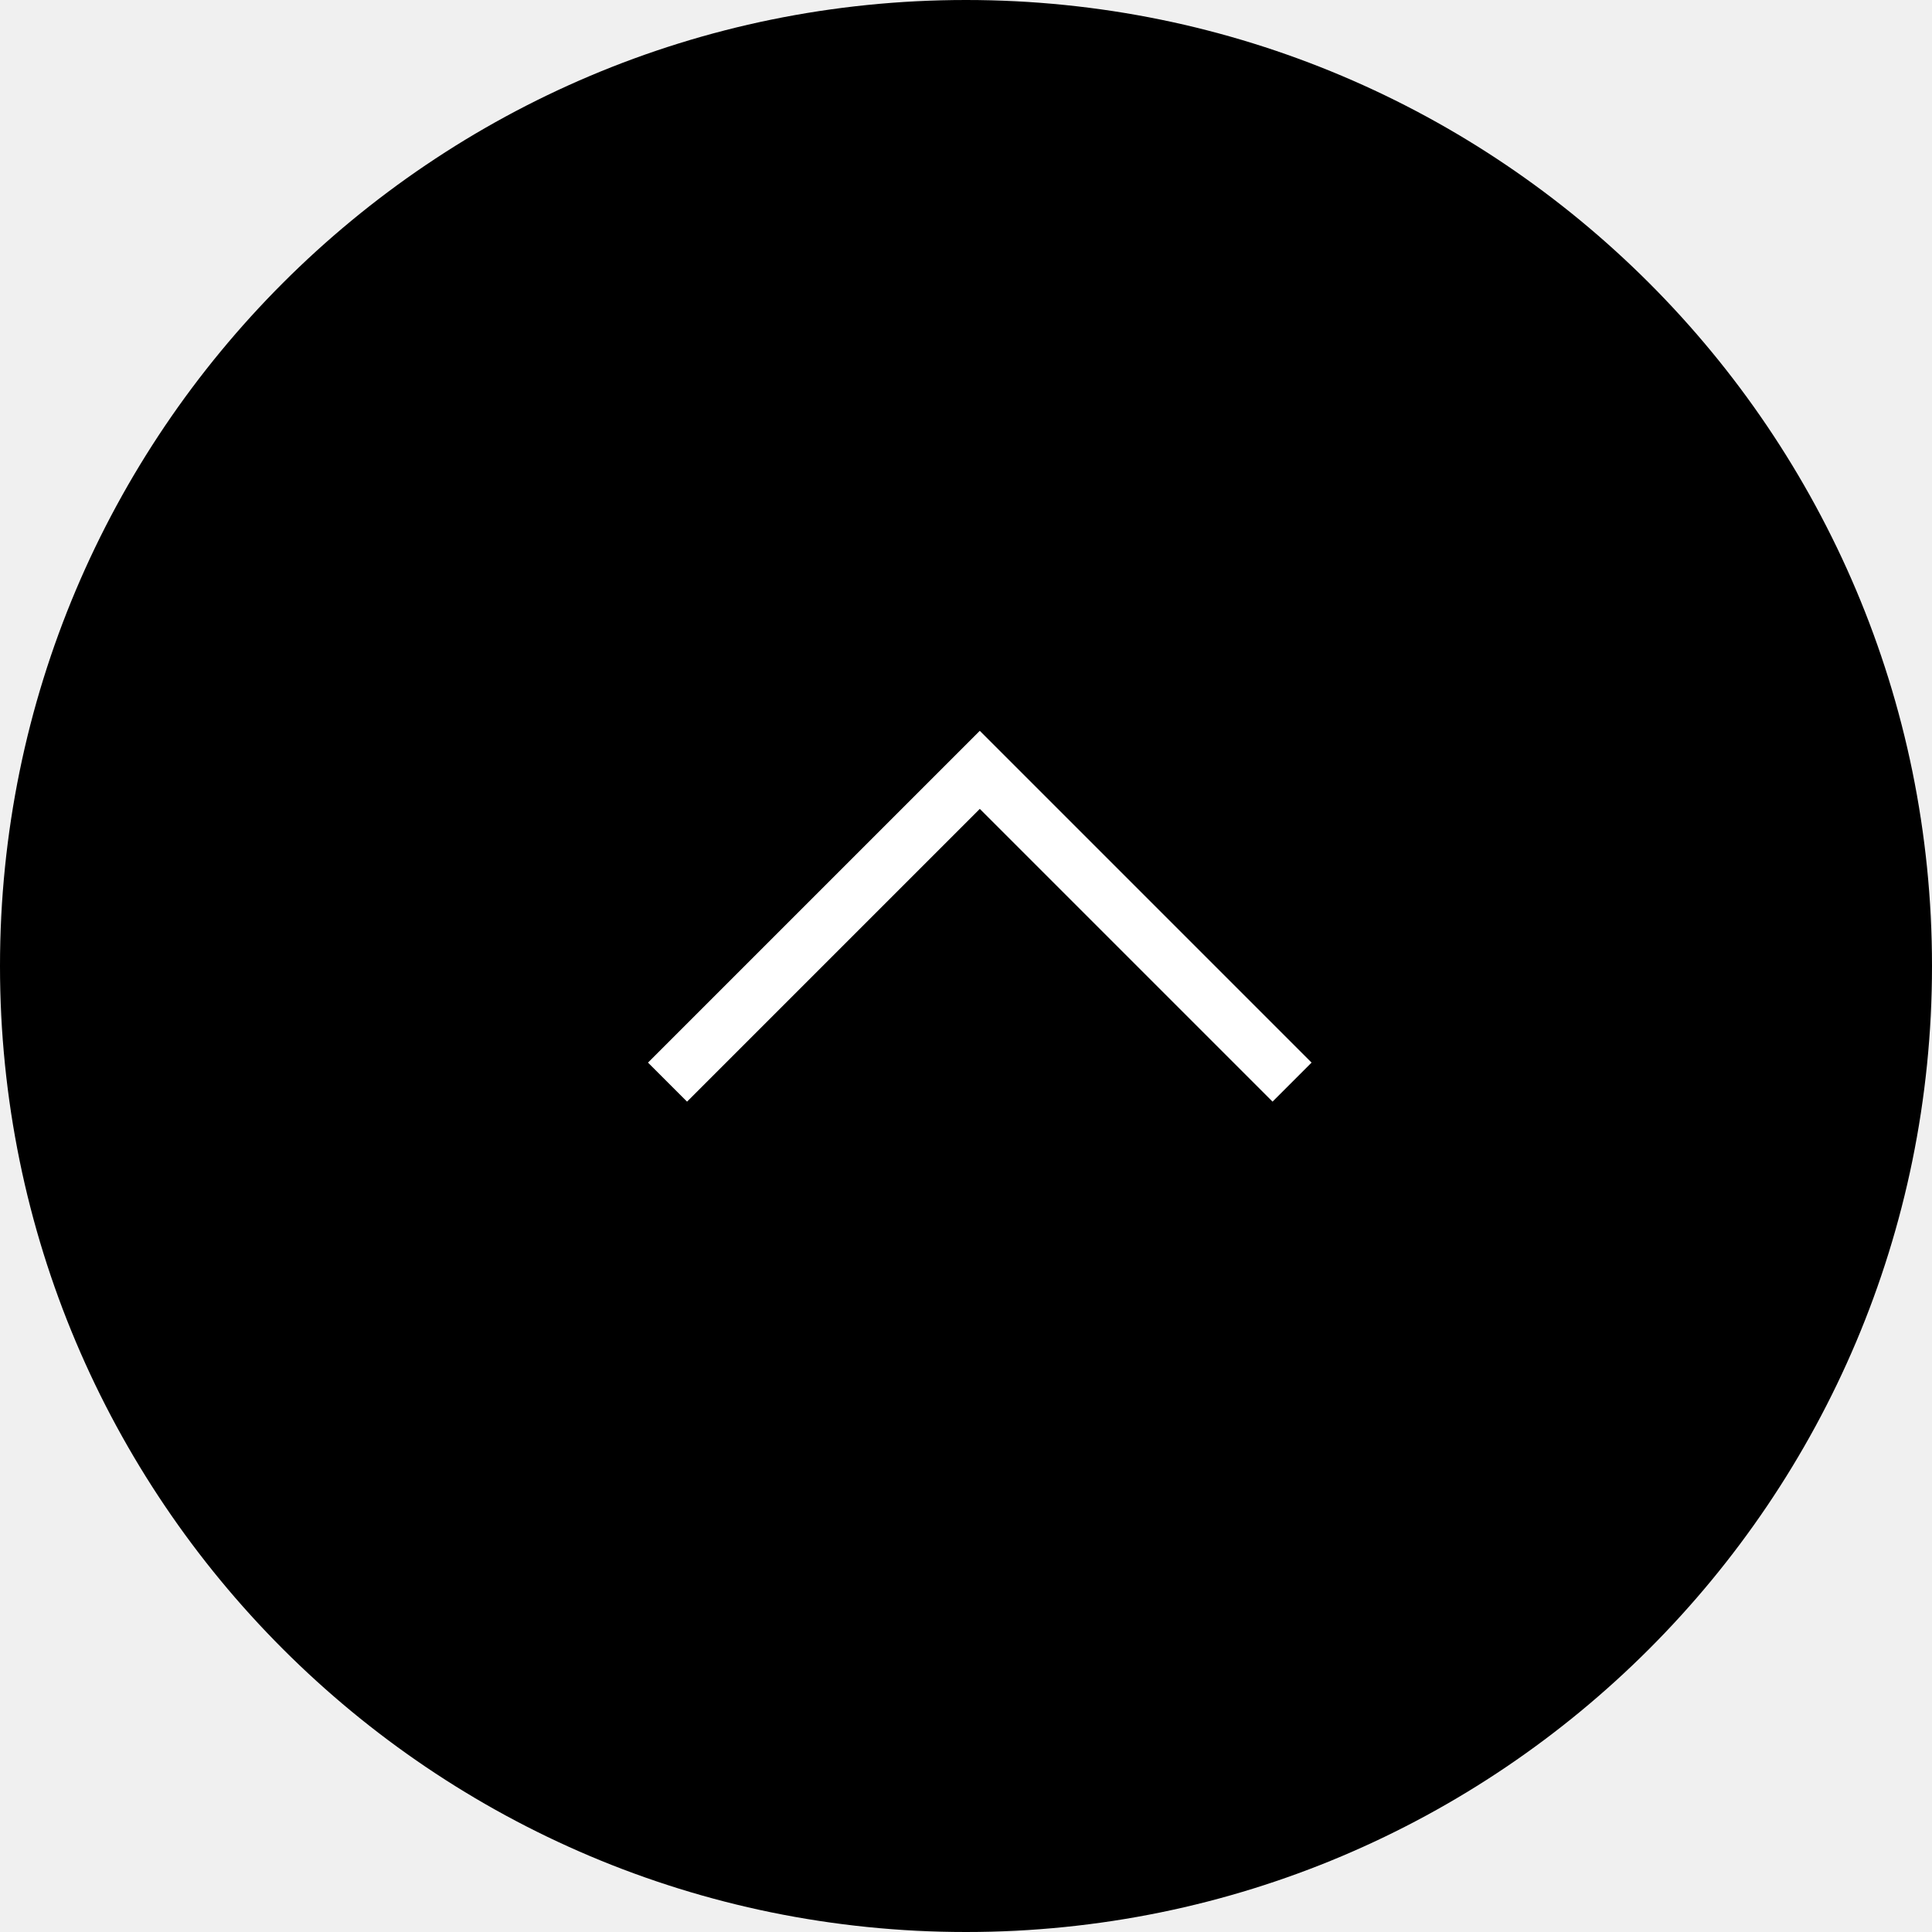
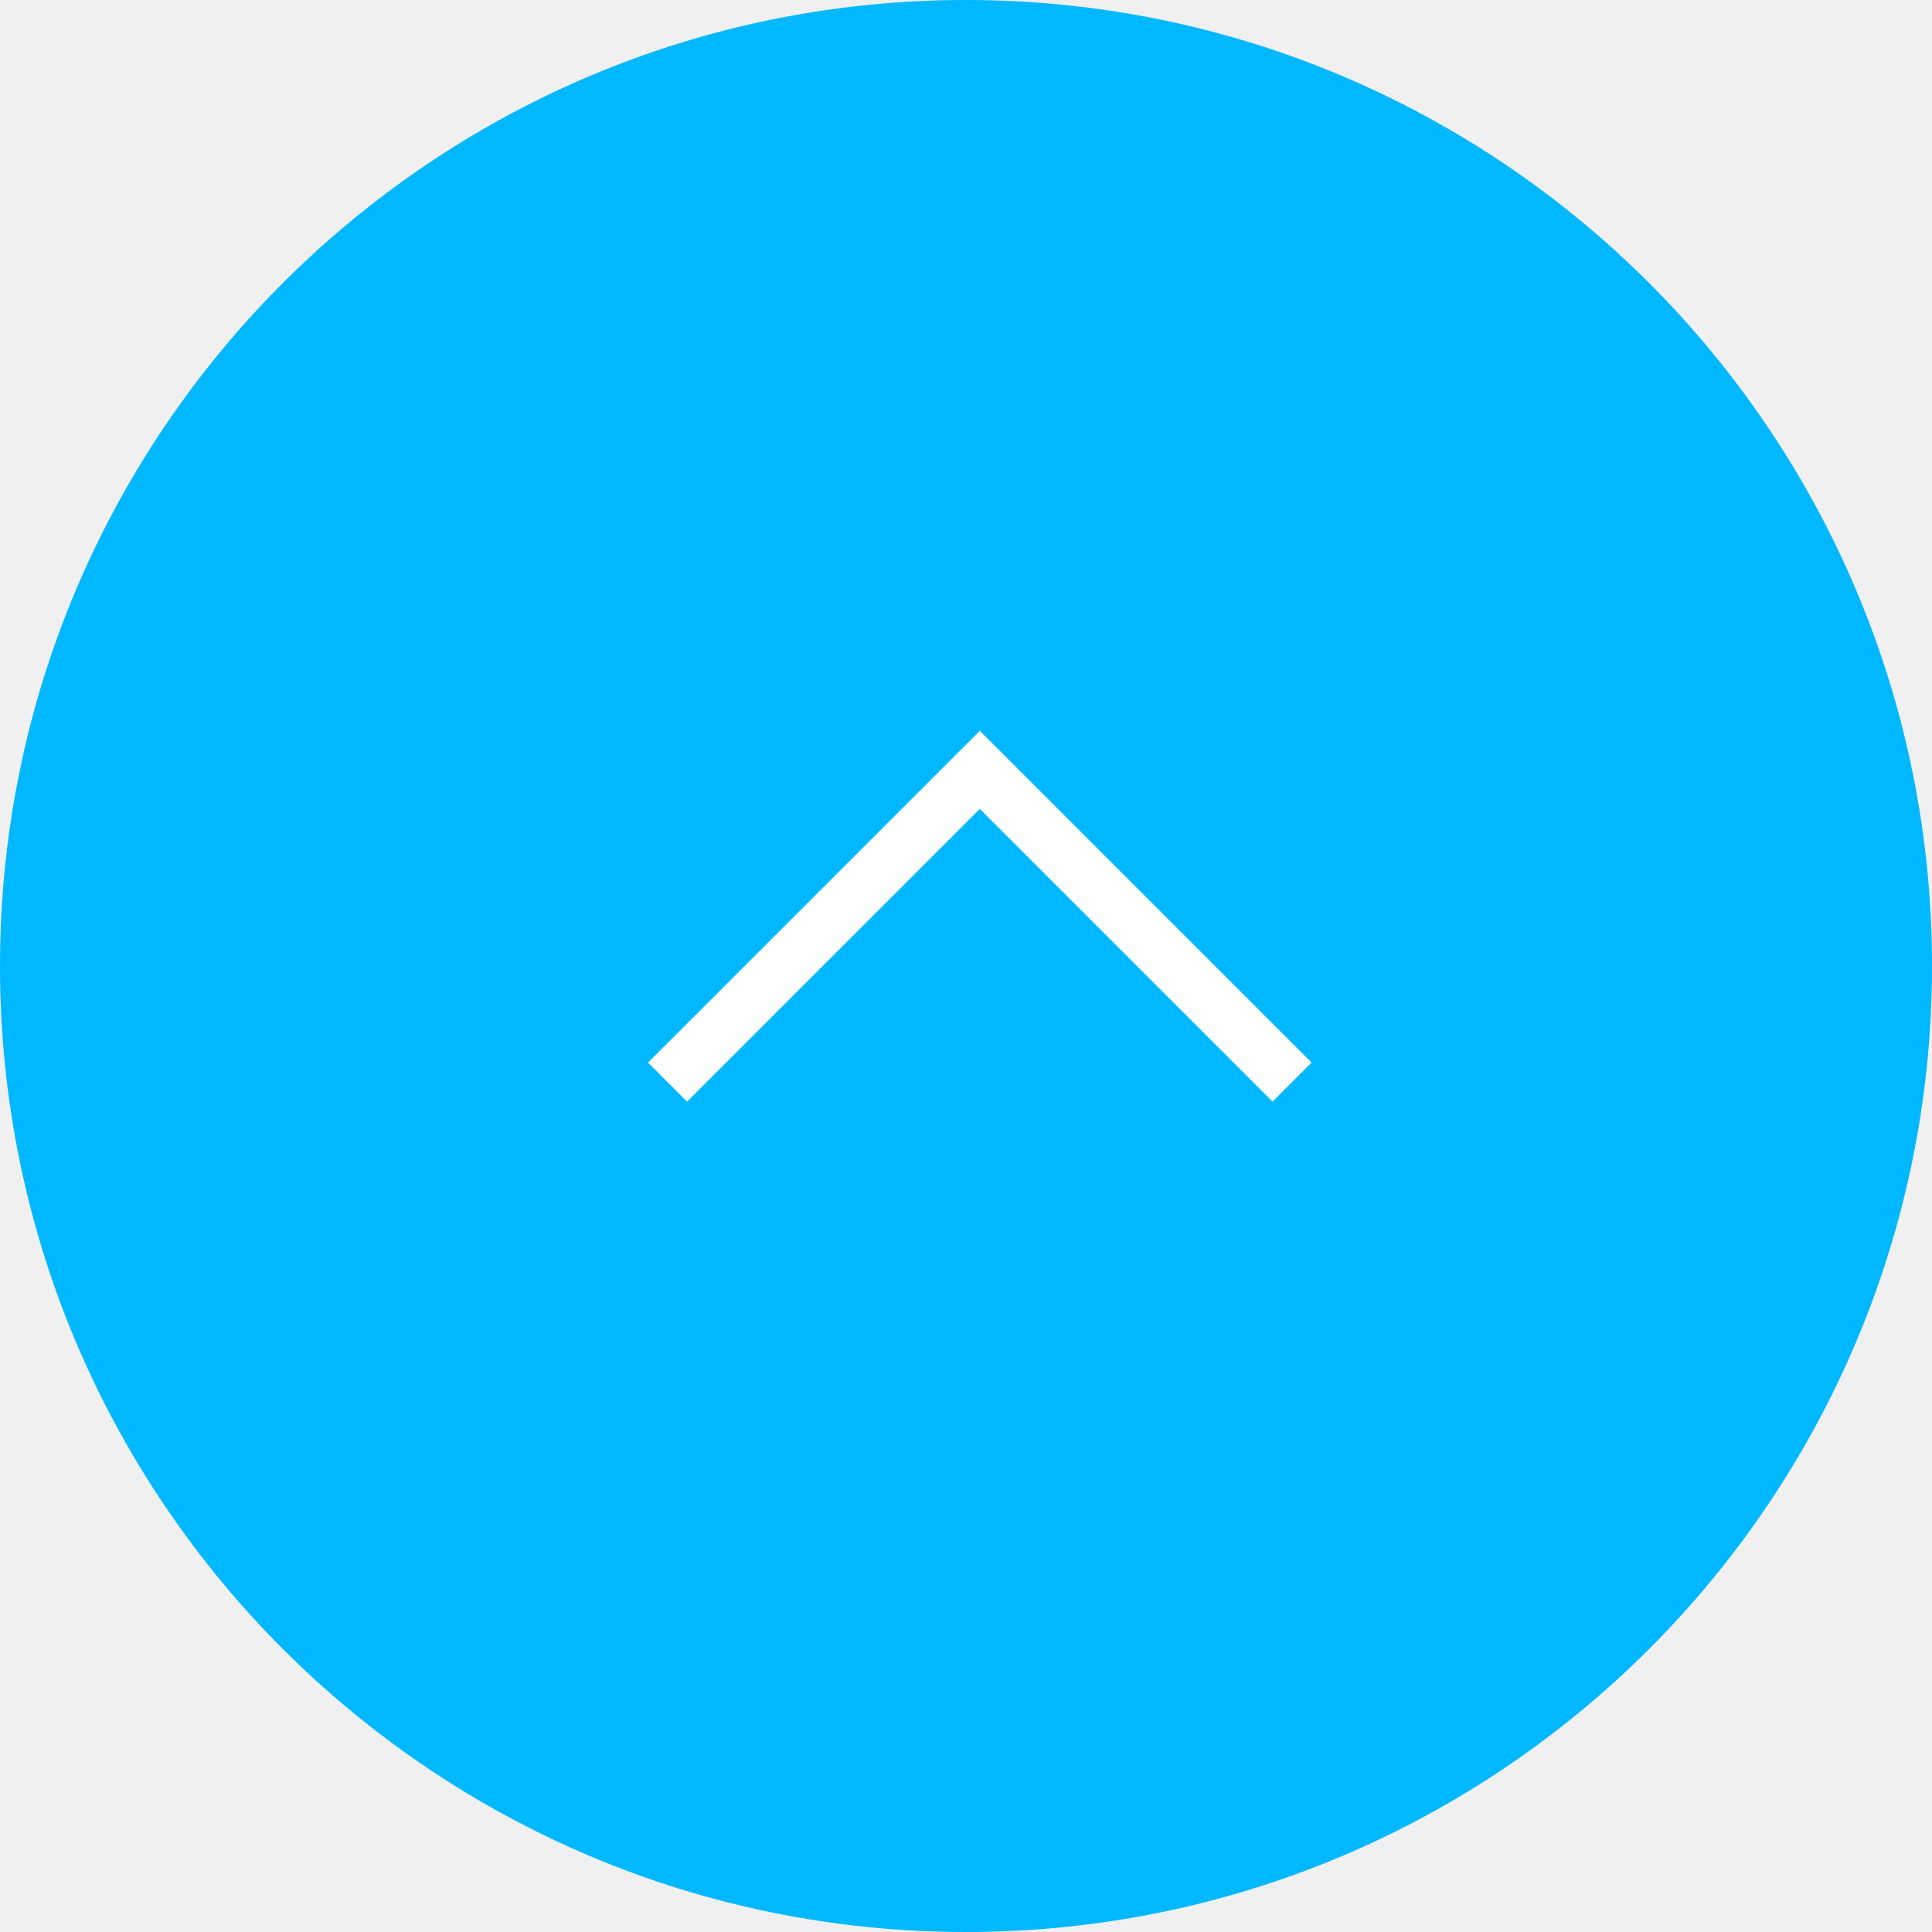
<svg xmlns="http://www.w3.org/2000/svg" width="70" height="70" viewBox="0 0 70 70">
  <g transform="translate(-1210 -866)">
-     <circle cx="35" cy="35" r="35" transform="translate(1210 866)" />
+     <circle fill="rgb(0,184,255)" cx="35" cy="35" r="35" transform="translate(1210 866)" />
    <path d="M6.01,14.925v-17h2v15h15v2Z" transform="translate(1260.303 898.783) rotate(135)" fill="#fff" />
  </g>
</svg>
